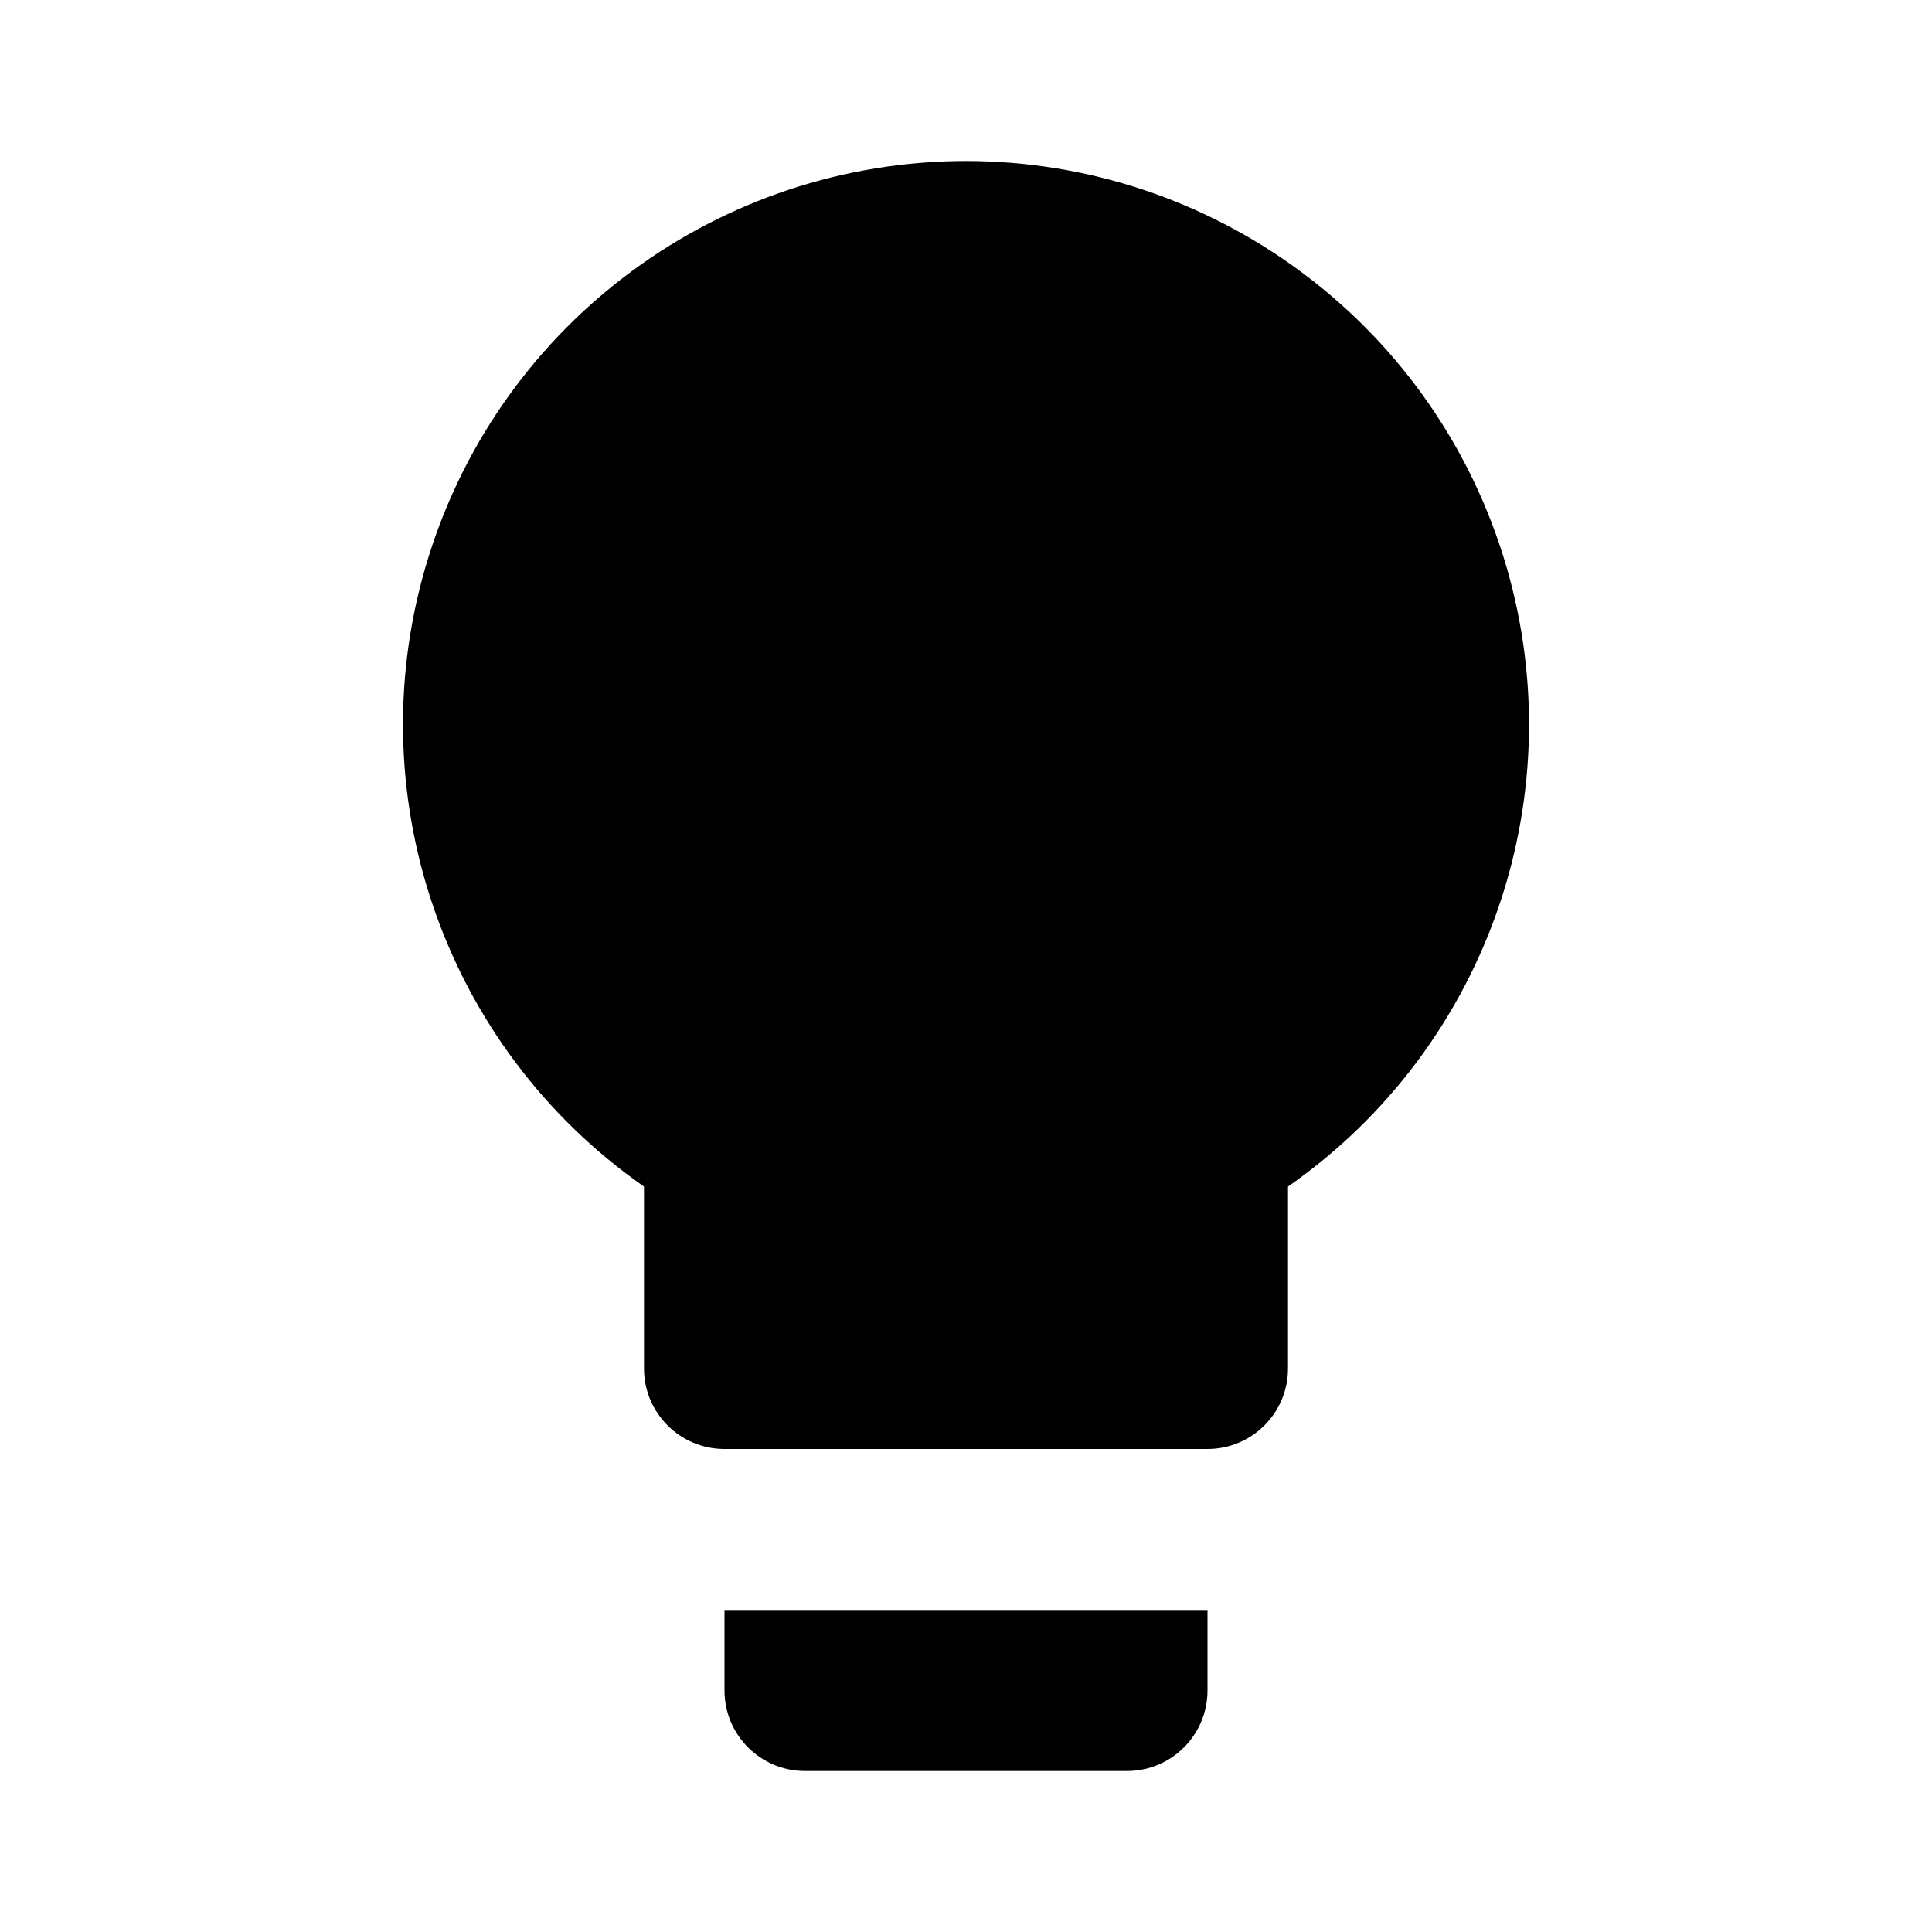
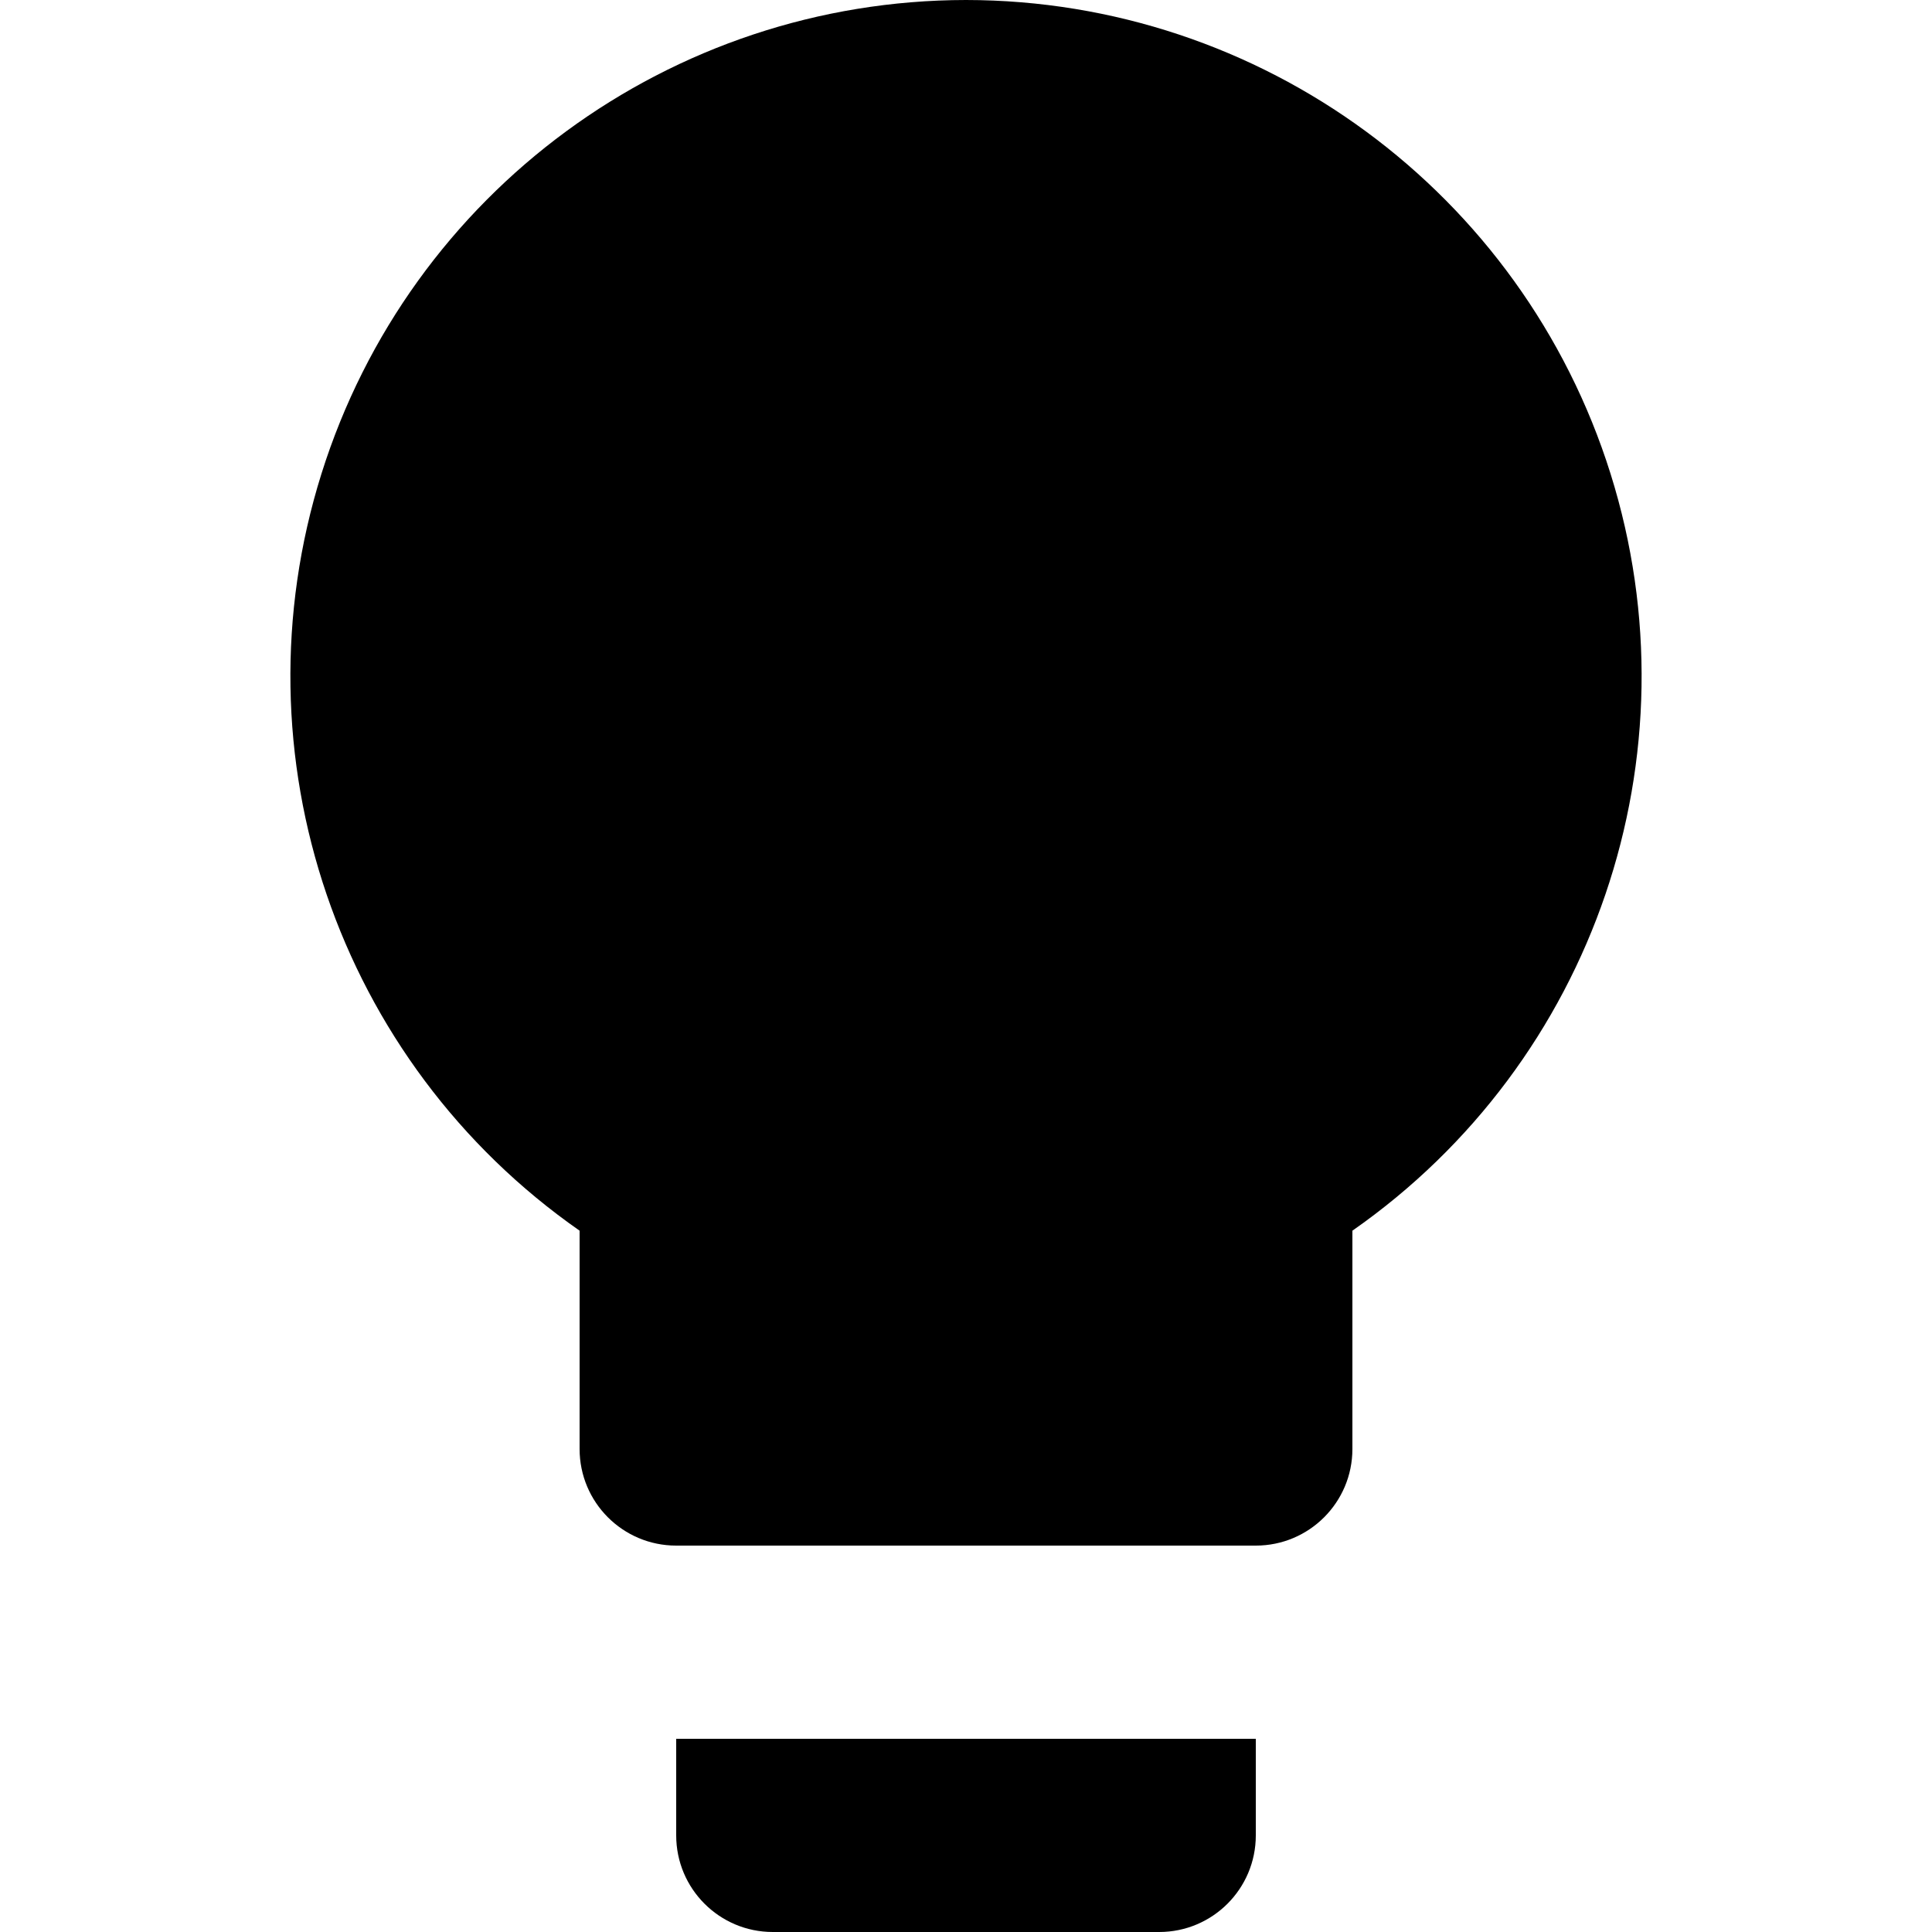
- <svg xmlns="http://www.w3.org/2000/svg" width="800" height="800" fill="#000000" version="1.1" viewBox="0 0 24 24">
-   <path d="m12 2a7 7 0 0 0-4 12.74v2.26a1 1 0 0 0 1 1h6a1 1 0 0 0 1-1v-2.26a7 7 0 0 0-4-12.74zm-3 19a1 1 0 0 0 1 1h4a1 1 0 0 0 1-1v-1h-6z" />
+ <svg xmlns="http://www.w3.org/2000/svg" height="800" viewBox="0 0 24 24" width="800">
+   <path d="m12 0a8.4 8.4 0 0 0 -4.8 15.288v2.712a1.2 1.2 0 0 0 1.2 1.2h7.2a1.2 1.2 0 0 0 1.2-1.2v-2.712a8.4 8.4 0 0 0 -4.8-15.288zm-3.6 22.8a1.2 1.2 0 0 0 1.2 1.2h4.8a1.2 1.2 0 0 0 1.2-1.2v-1.2h-7.2z" />
</svg>
